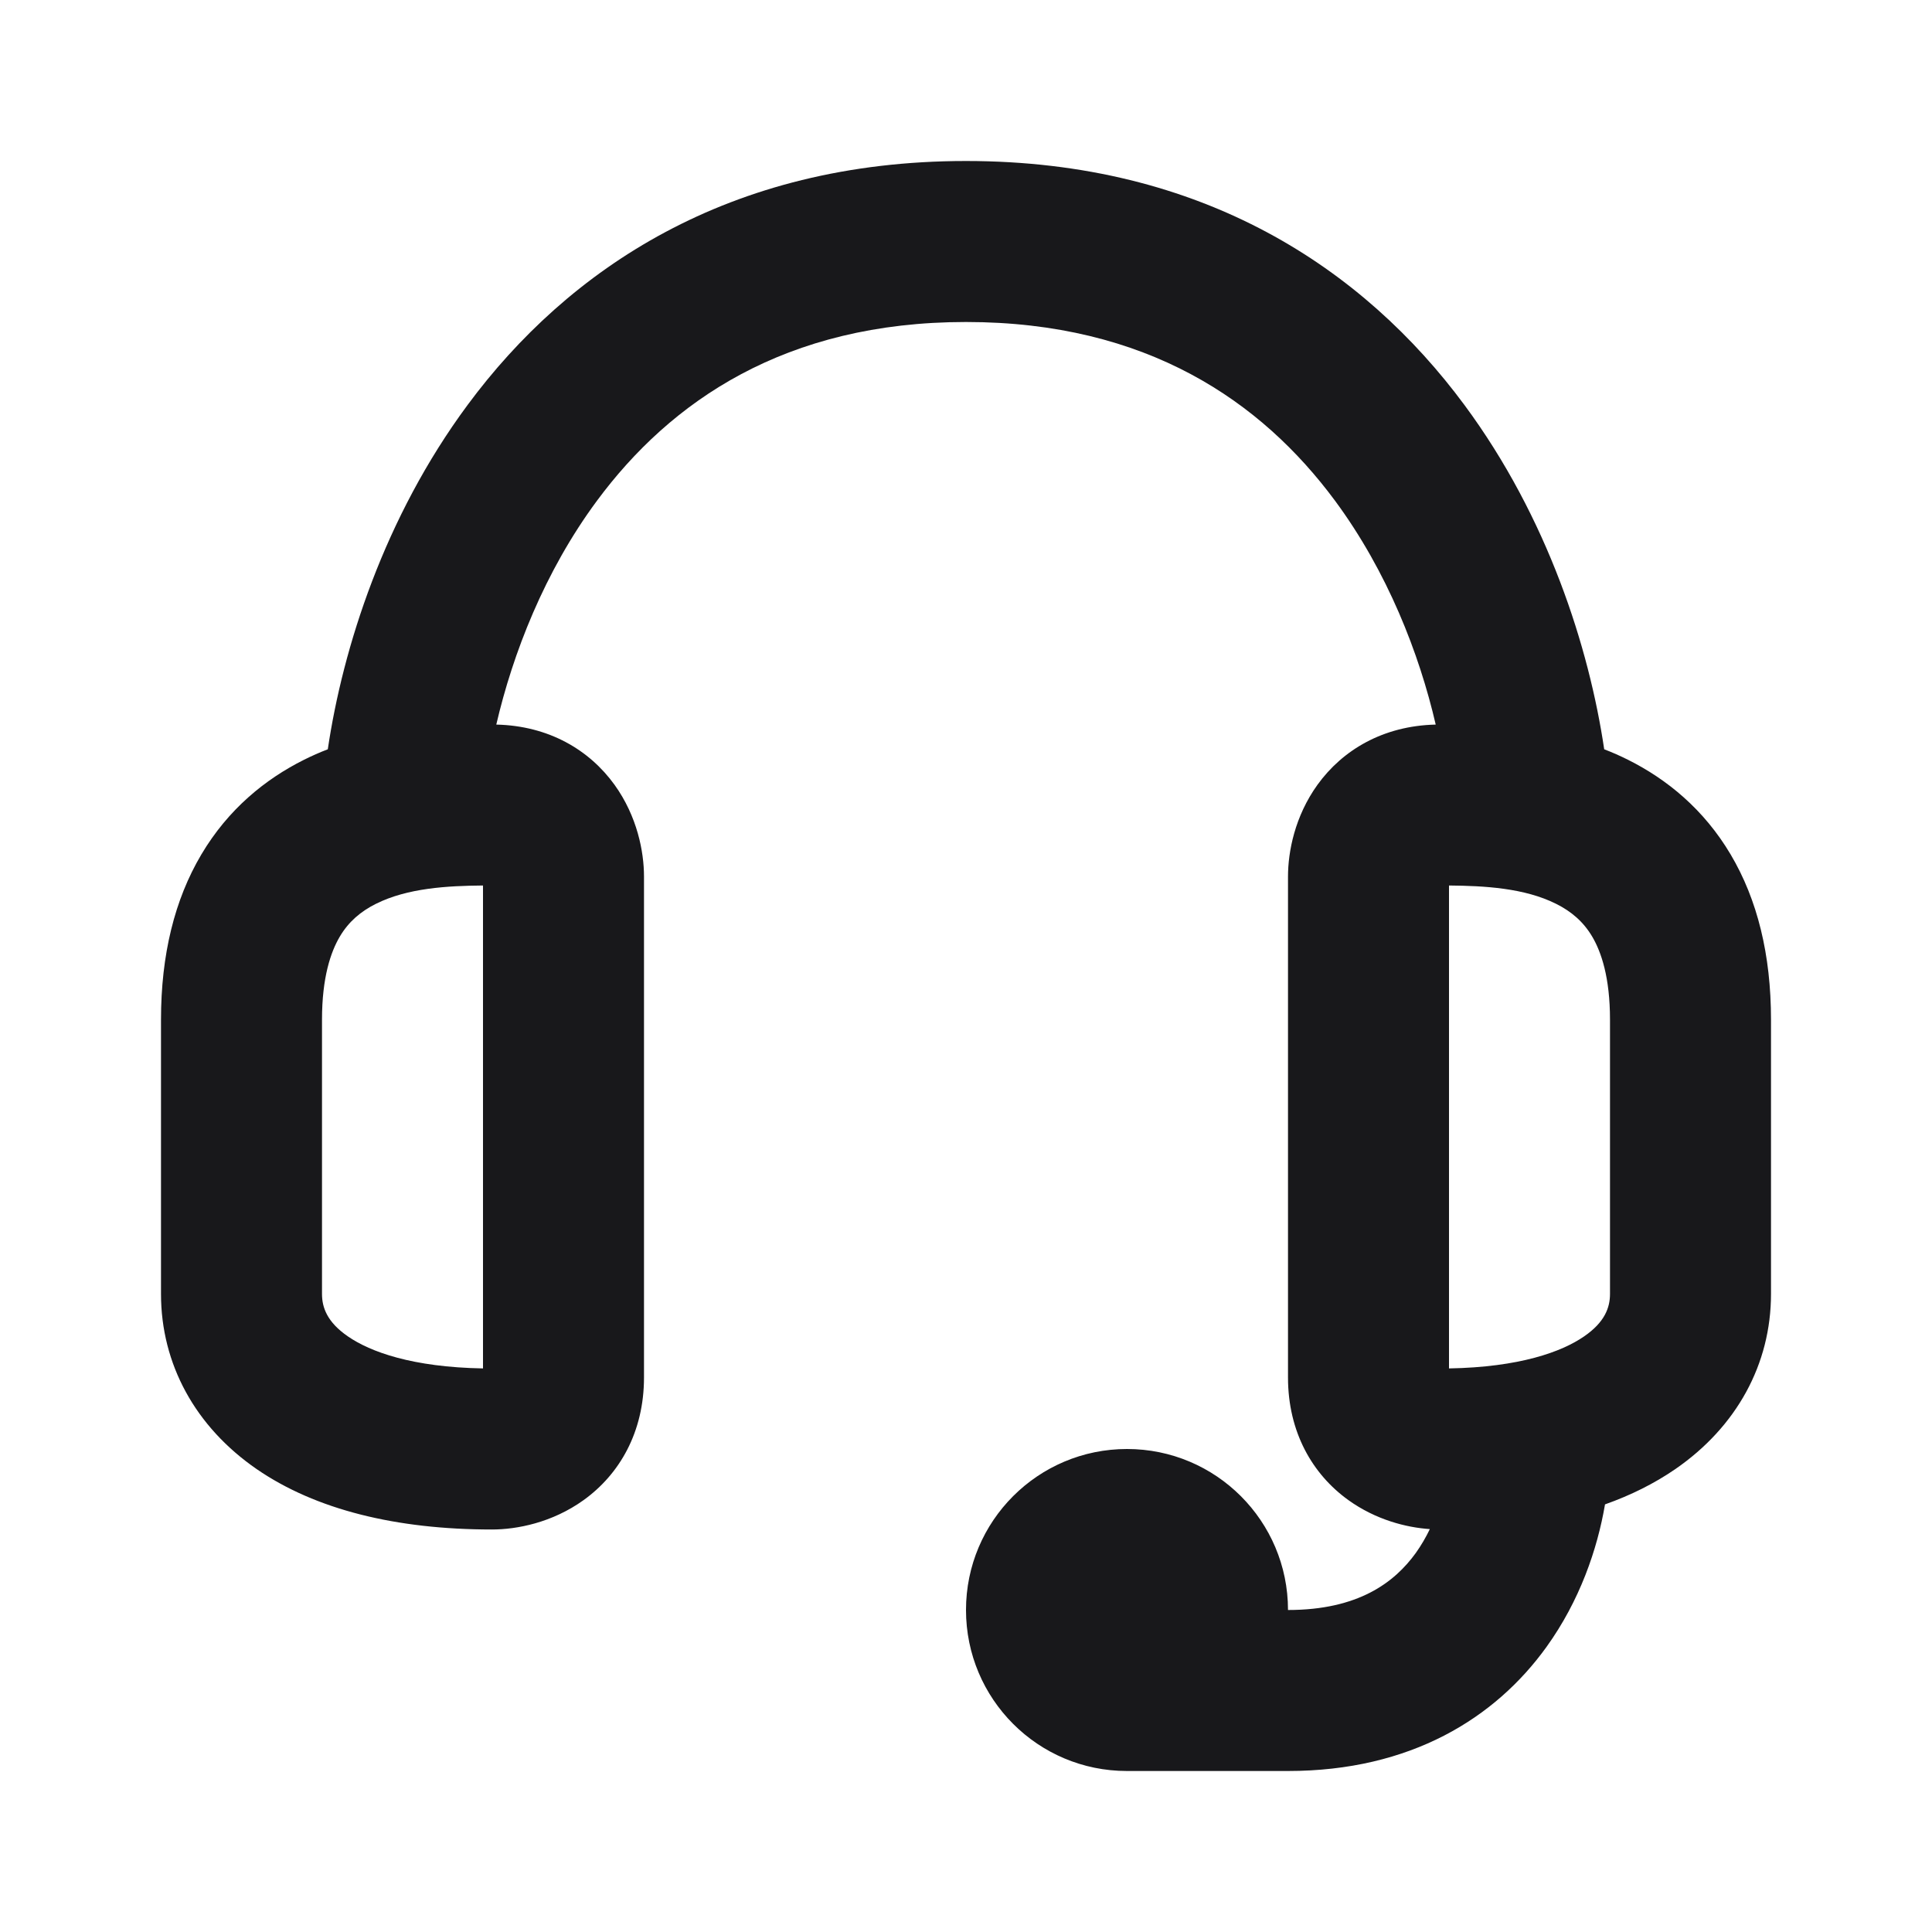
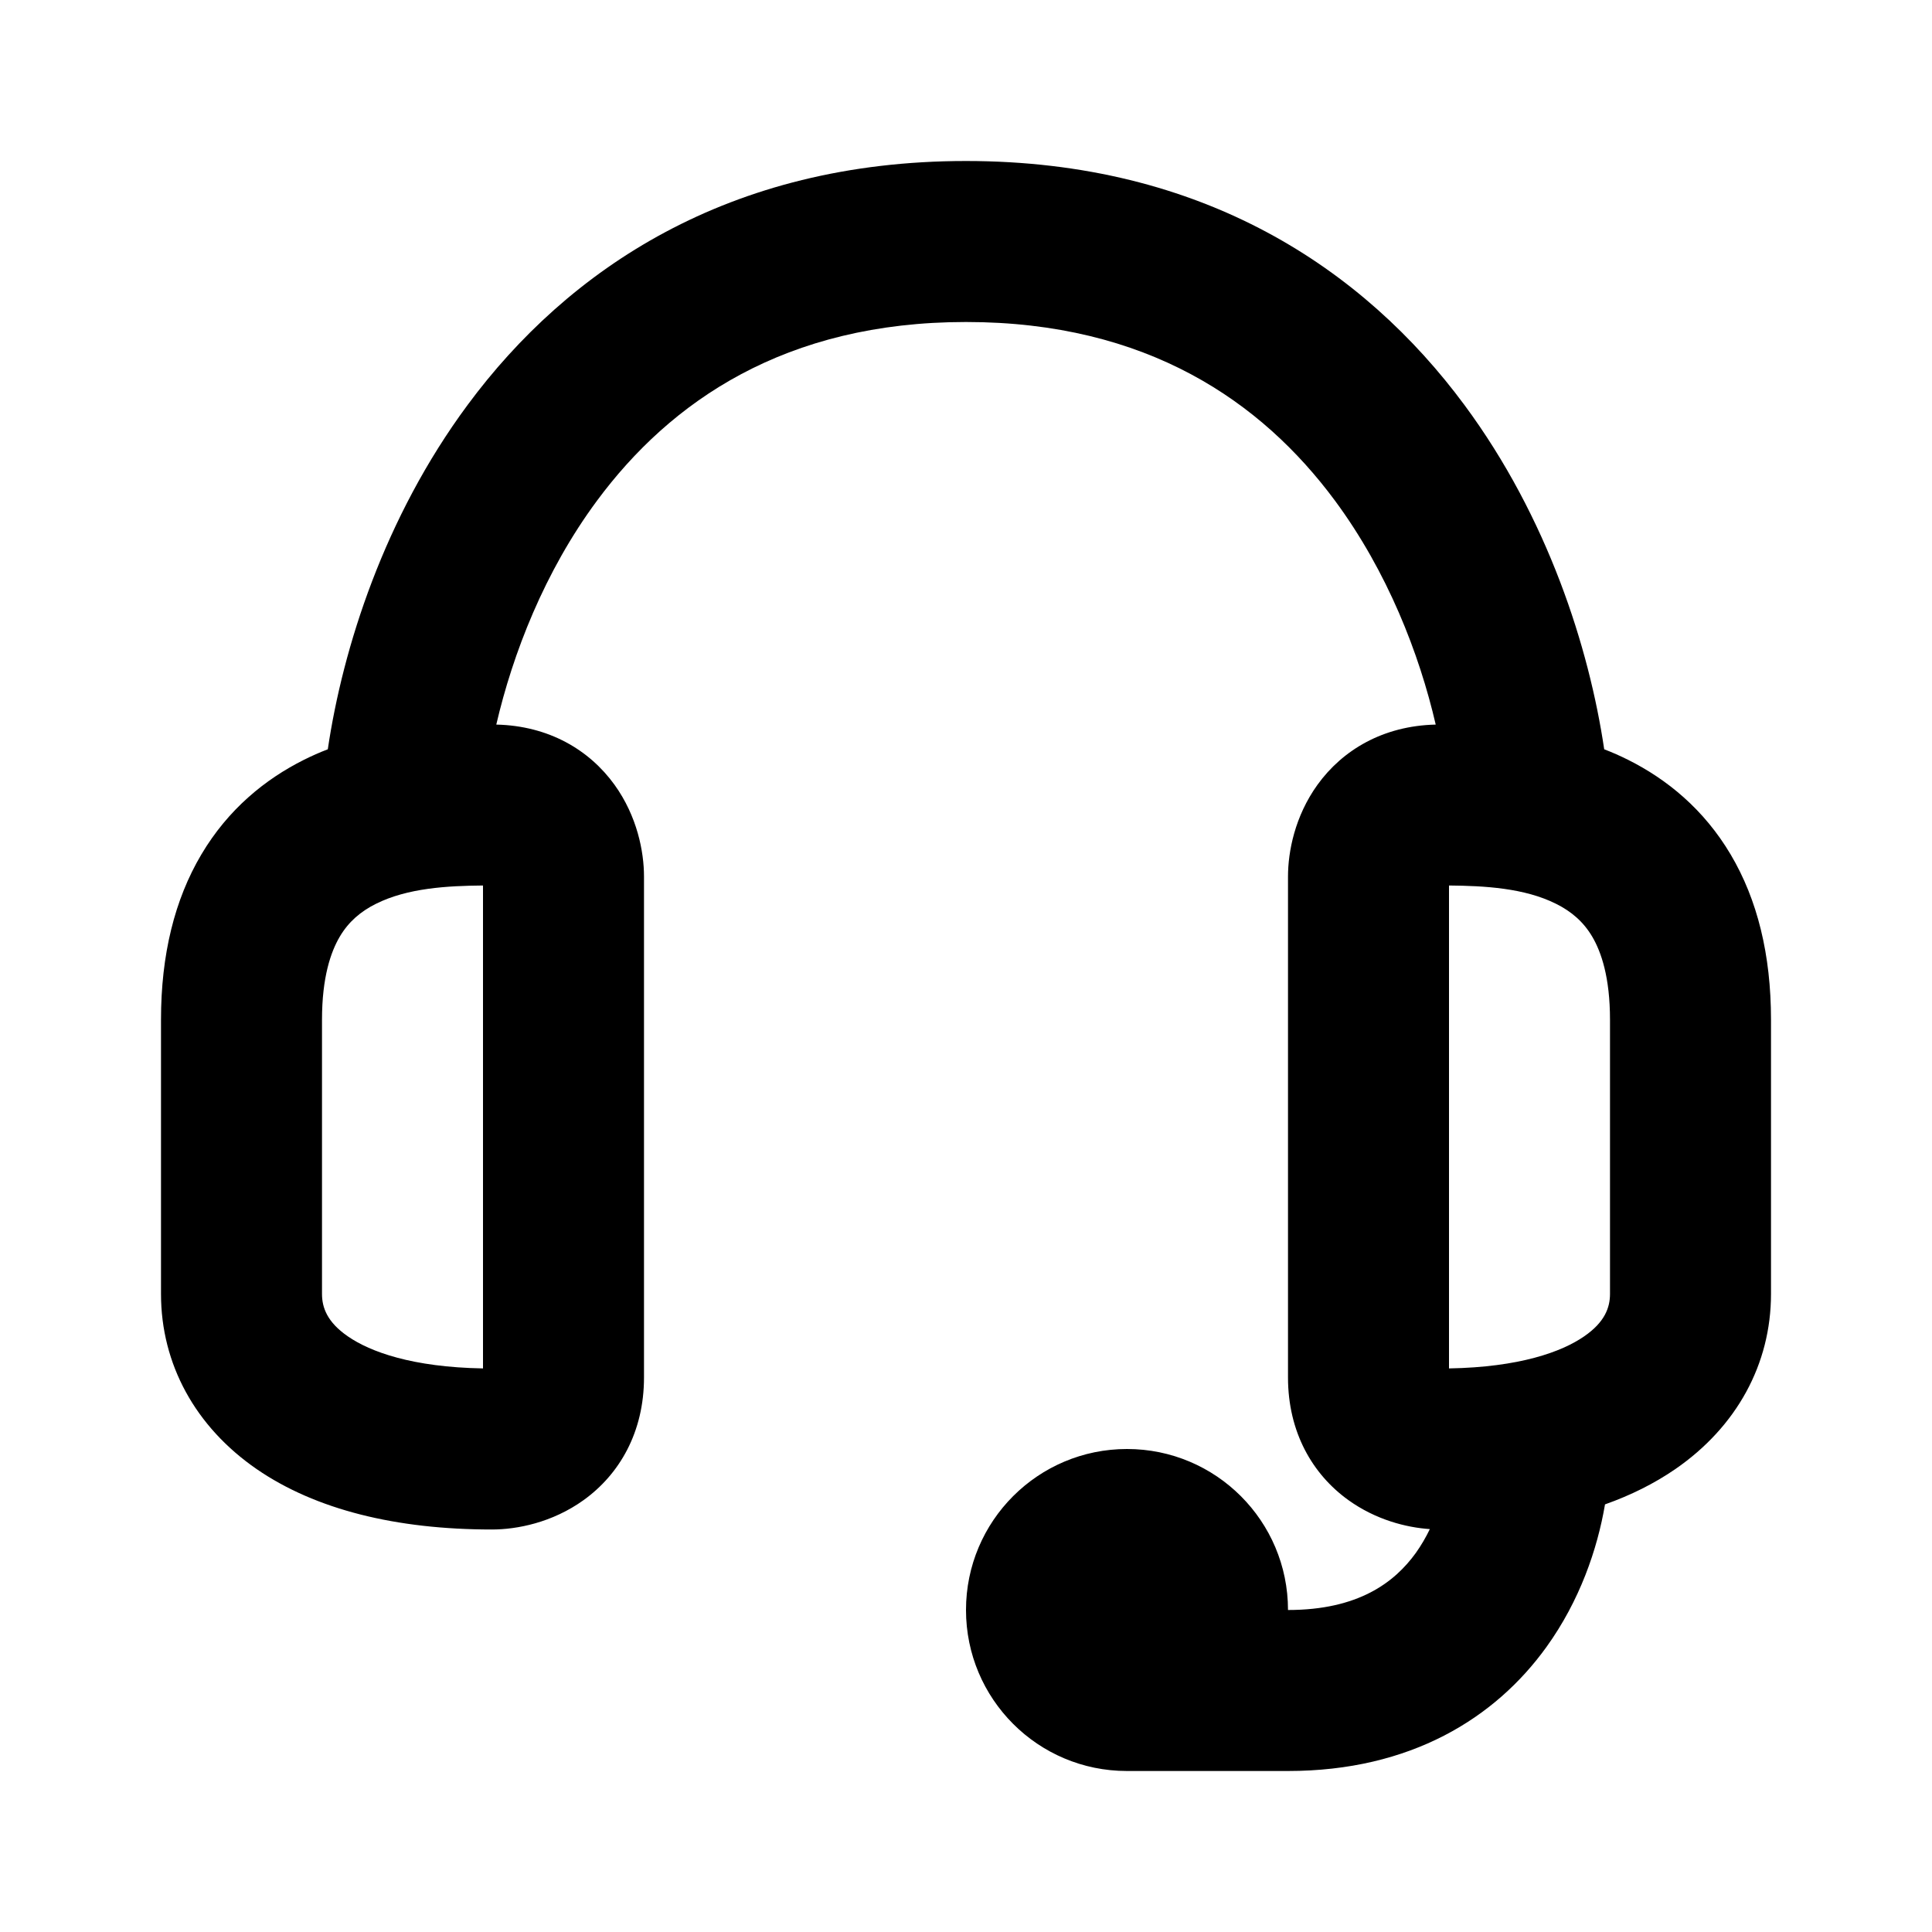
<svg xmlns="http://www.w3.org/2000/svg" viewBox="0 0 24 24" fill="none">
-   <path fill-rule="evenodd" clip-rule="evenodd" d="M4.072 9.308C3.972 9.346 3.873 9.39 3.775 9.439C3.297 9.678 2.835 10.051 2.501 10.615C2.169 11.175 2 11.86 2 12.667V16.074C2 16.945 2.426 17.724 3.189 18.25C3.922 18.754 4.922 19 6.111 19C6.419 19 6.859 18.916 7.251 18.634C7.694 18.315 8 17.793 8 17.111V10.889C8 10.581 7.916 10.141 7.634 9.749C7.323 9.318 6.82 9.016 6.165 9.001C6.37 8.12 6.763 7.102 7.416 6.22C8.329 4.987 9.752 4 12 4C14.248 4 15.671 4.987 16.584 6.22C17.236 7.102 17.631 8.12 17.835 9.001C17.18 9.016 16.677 9.318 16.366 9.749C16.084 10.141 16 10.581 16 10.889V17.111C16 17.793 16.306 18.315 16.749 18.634C17.09 18.879 17.467 18.975 17.762 18.995C17.713 19.097 17.655 19.197 17.588 19.291C17.323 19.658 16.873 20 16 20C16 18.895 15.105 18 14 18C12.895 18 12 18.895 12 20C12 21.104 12.893 22 13.999 22H15.999C17.525 22 18.575 21.342 19.211 20.459C19.624 19.885 19.843 19.246 19.938 18.688C20.26 18.574 20.552 18.428 20.811 18.25C21.574 17.724 22 16.945 22 16.074V12.667C22 11.86 21.831 11.175 21.499 10.615C21.165 10.051 20.703 9.678 20.225 9.439C20.127 9.39 20.028 9.346 19.928 9.308C19.741 8.047 19.227 6.429 18.191 5.03C16.945 3.346 14.952 2 12 2C9.048 2 7.055 3.346 5.809 5.03C4.773 6.429 4.259 8.047 4.072 9.308ZM4.221 11.635C4.109 11.825 4 12.14 4 12.667V16.074C4 16.241 4.063 16.424 4.323 16.602C4.6 16.793 5.123 16.984 6 16.999V11C5.557 11.004 5.063 11.031 4.669 11.228C4.481 11.322 4.331 11.449 4.221 11.635ZM18 11V16.999C18.877 16.984 19.4 16.793 19.677 16.602C19.937 16.424 20 16.241 20 16.074V12.667C20 12.14 19.891 11.825 19.779 11.635C19.669 11.449 19.519 11.322 19.331 11.228C18.938 11.031 18.443 11.004 18 11Z" fill="#18181B" />
+   <path fill-rule="evenodd" clip-rule="evenodd" d="M4.072 9.308C3.972 9.346 3.873 9.39 3.775 9.439C3.297 9.678 2.835 10.051 2.501 10.615C2.169 11.175 2 11.86 2 12.667V16.074C2 16.945 2.426 17.724 3.189 18.25C3.922 18.754 4.922 19 6.111 19C6.419 19 6.859 18.916 7.251 18.634C7.694 18.315 8 17.793 8 17.111V10.889C8 10.581 7.916 10.141 7.634 9.749C7.323 9.318 6.82 9.016 6.165 9.001C6.37 8.12 6.763 7.102 7.416 6.22C8.329 4.987 9.752 4 12 4C14.248 4 15.671 4.987 16.584 6.22C17.236 7.102 17.631 8.12 17.835 9.001C17.18 9.016 16.677 9.318 16.366 9.749C16.084 10.141 16 10.581 16 10.889V17.111C16 17.793 16.306 18.315 16.749 18.634C17.09 18.879 17.467 18.975 17.762 18.995C17.713 19.097 17.655 19.197 17.588 19.291C17.323 19.658 16.873 20 16 20C16 18.895 15.105 18 14 18C12.895 18 12 18.895 12 20C12 21.104 12.893 22 13.999 22H15.999C17.525 22 18.575 21.342 19.211 20.459C19.624 19.885 19.843 19.246 19.938 18.688C20.26 18.574 20.552 18.428 20.811 18.25C21.574 17.724 22 16.945 22 16.074V12.667C22 11.86 21.831 11.175 21.499 10.615C21.165 10.051 20.703 9.678 20.225 9.439C20.127 9.39 20.028 9.346 19.928 9.308C19.741 8.047 19.227 6.429 18.191 5.03C16.945 3.346 14.952 2 12 2C9.048 2 7.055 3.346 5.809 5.03C4.773 6.429 4.259 8.047 4.072 9.308ZM4.221 11.635C4.109 11.825 4 12.14 4 12.667V16.074C4 16.241 4.063 16.424 4.323 16.602C4.6 16.793 5.123 16.984 6 16.999V11C5.557 11.004 5.063 11.031 4.669 11.228C4.481 11.322 4.331 11.449 4.221 11.635ZM18 11V16.999C18.877 16.984 19.4 16.793 19.677 16.602C19.937 16.424 20 16.241 20 16.074V12.667C20 12.14 19.891 11.825 19.779 11.635C19.669 11.449 19.519 11.322 19.331 11.228C18.938 11.031 18.443 11.004 18 11Z" fill="currentColor" />
</svg>
